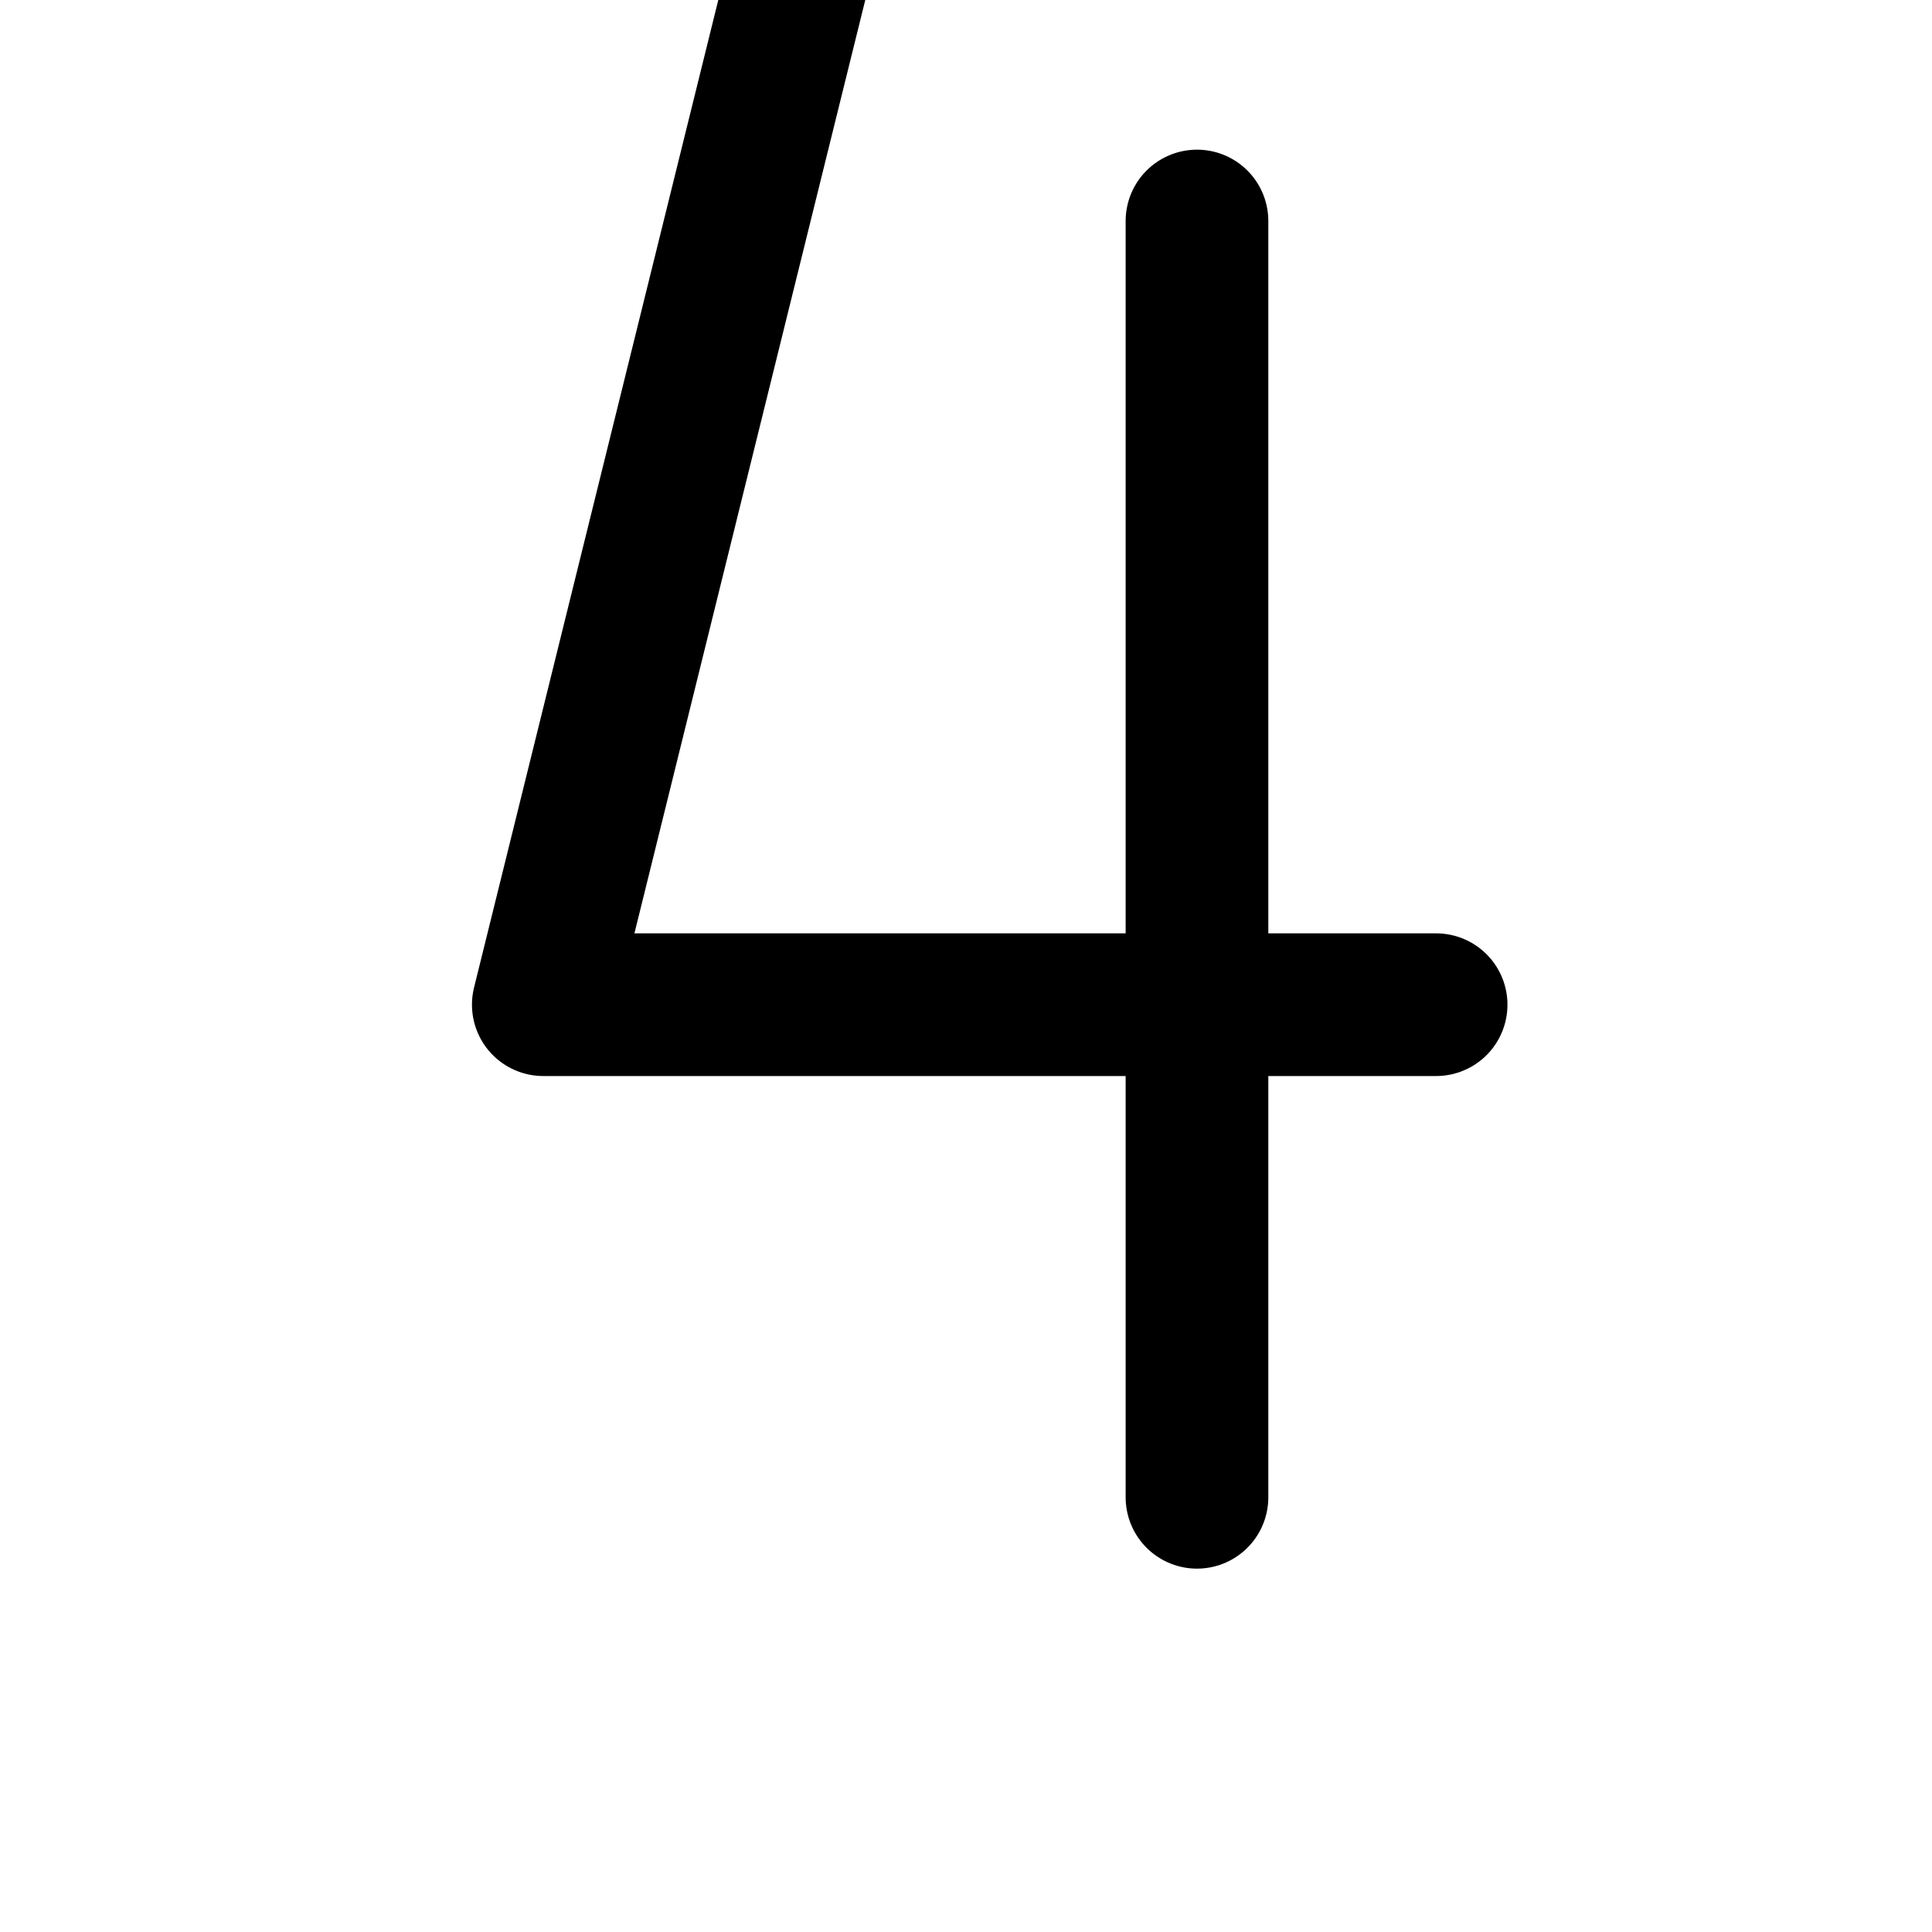
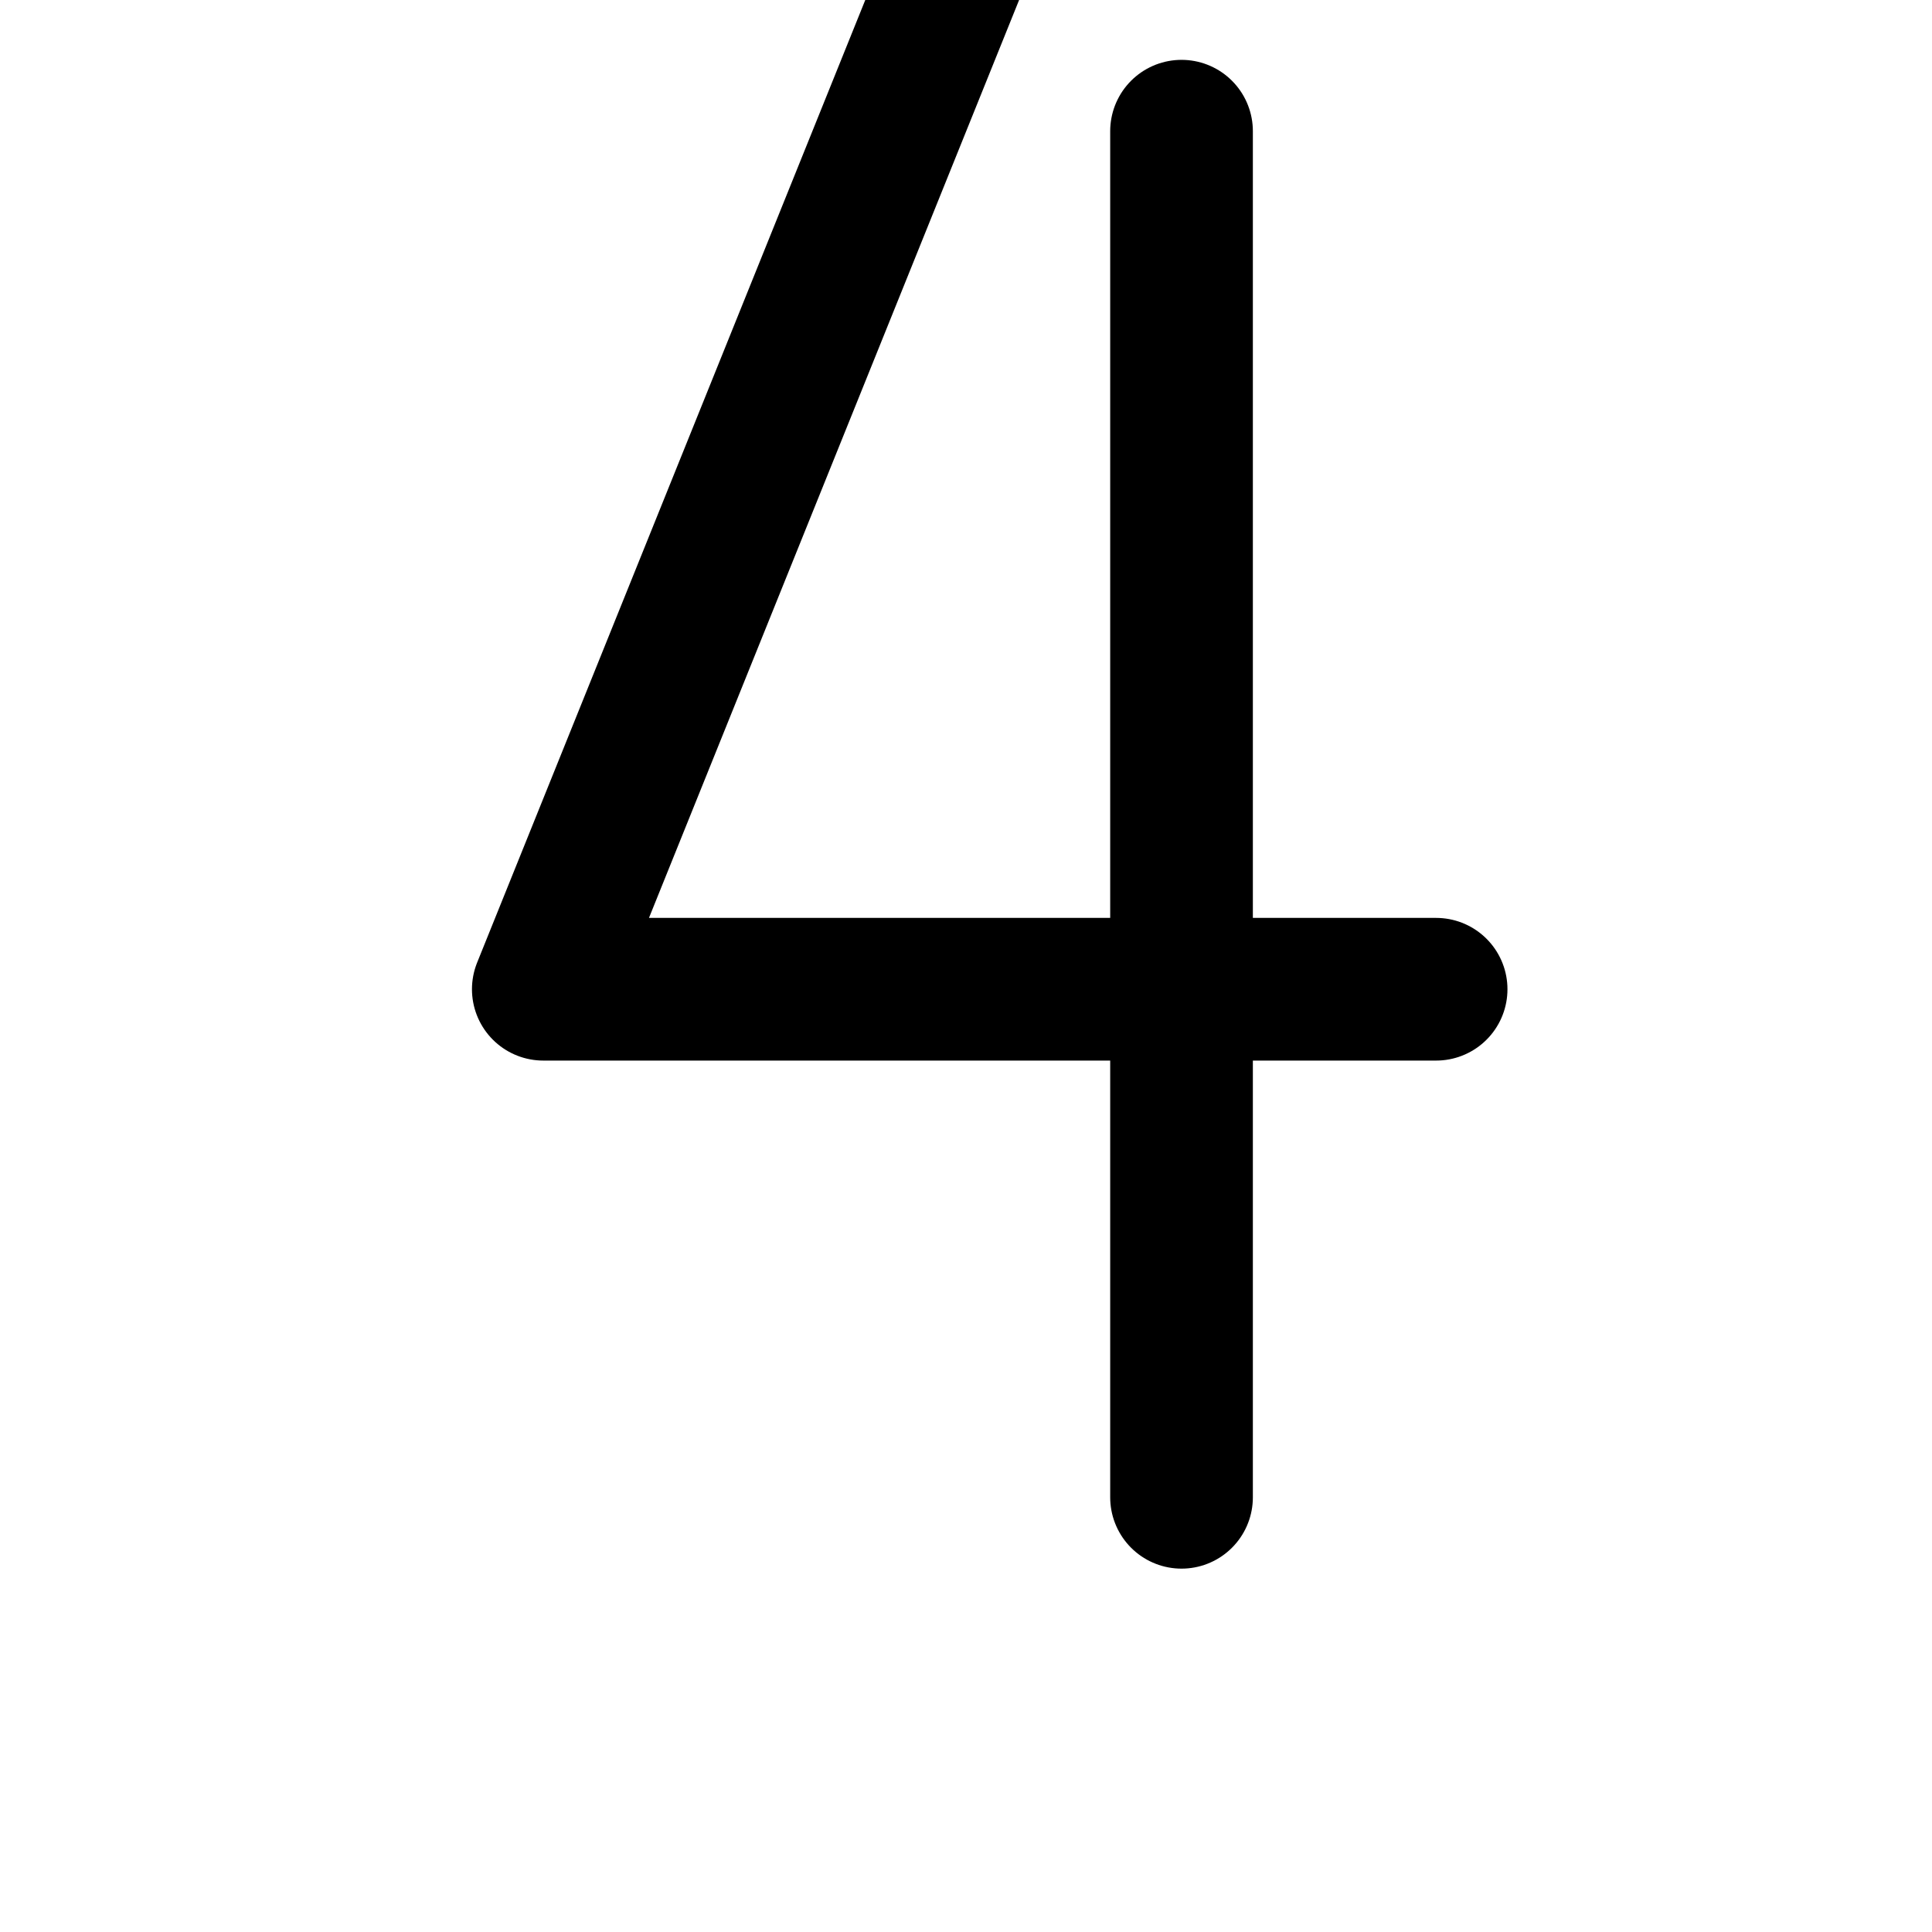
<svg xmlns="http://www.w3.org/2000/svg" version="1.1" viewBox="-10 0 1000 1000" id="svg2" width="1000" height="1000">
  <defs id="defs10" />
  <g id="g4720" transform="matrix(1.0663,0,0,-1.0663,212.2617,1519.812)" style="opacity:0.451" />
  <g transform="matrix(1,0,0,-1,143.926,1438.128)" id="g4" />
  <g id="g4720-4" transform="matrix(1.0663,0,0,-1.0663,280.9212,1624.326)" style="opacity:0.451" />
  <g transform="matrix(1,0,0,-1,212.5856,1542.641)" id="g4-5" />
-   <path style="fill:none;fill-rule:evenodd;stroke:#000000;stroke-width:73.846;stroke-linecap:round;stroke-linejoin:round;stroke-miterlimit:4;stroke-dasharray:none;stroke-opacity:1" d="M 409.051,-37.307 271.21,520.028 H 733.334" id="path4139" />
-   <path style="fill:none;fill-rule:evenodd;stroke:#000000;stroke-width:73.846;stroke-linecap:round;stroke-linejoin:round;stroke-miterlimit:4;stroke-dasharray:none;stroke-opacity:1" d="M 609.556,114.39 V 775" id="path4141" />
+   <path style="fill:none;fill-rule:evenodd;stroke:#000000;stroke-width:73.846;stroke-linecap:round;stroke-linejoin:round;stroke-miterlimit:4;stroke-dasharray:none;stroke-opacity:1" d="M 492.717,-37.307 271.21,512.028 H 733.334" id="path4139" />
+   <path style="fill:none;fill-rule:evenodd;stroke:#000000;stroke-width:73.846;stroke-linecap:round;stroke-linejoin:round;stroke-miterlimit:4;stroke-dasharray:none;stroke-opacity:1" d="M 601.556,67.902 V 775" id="path4141" />
</svg>
